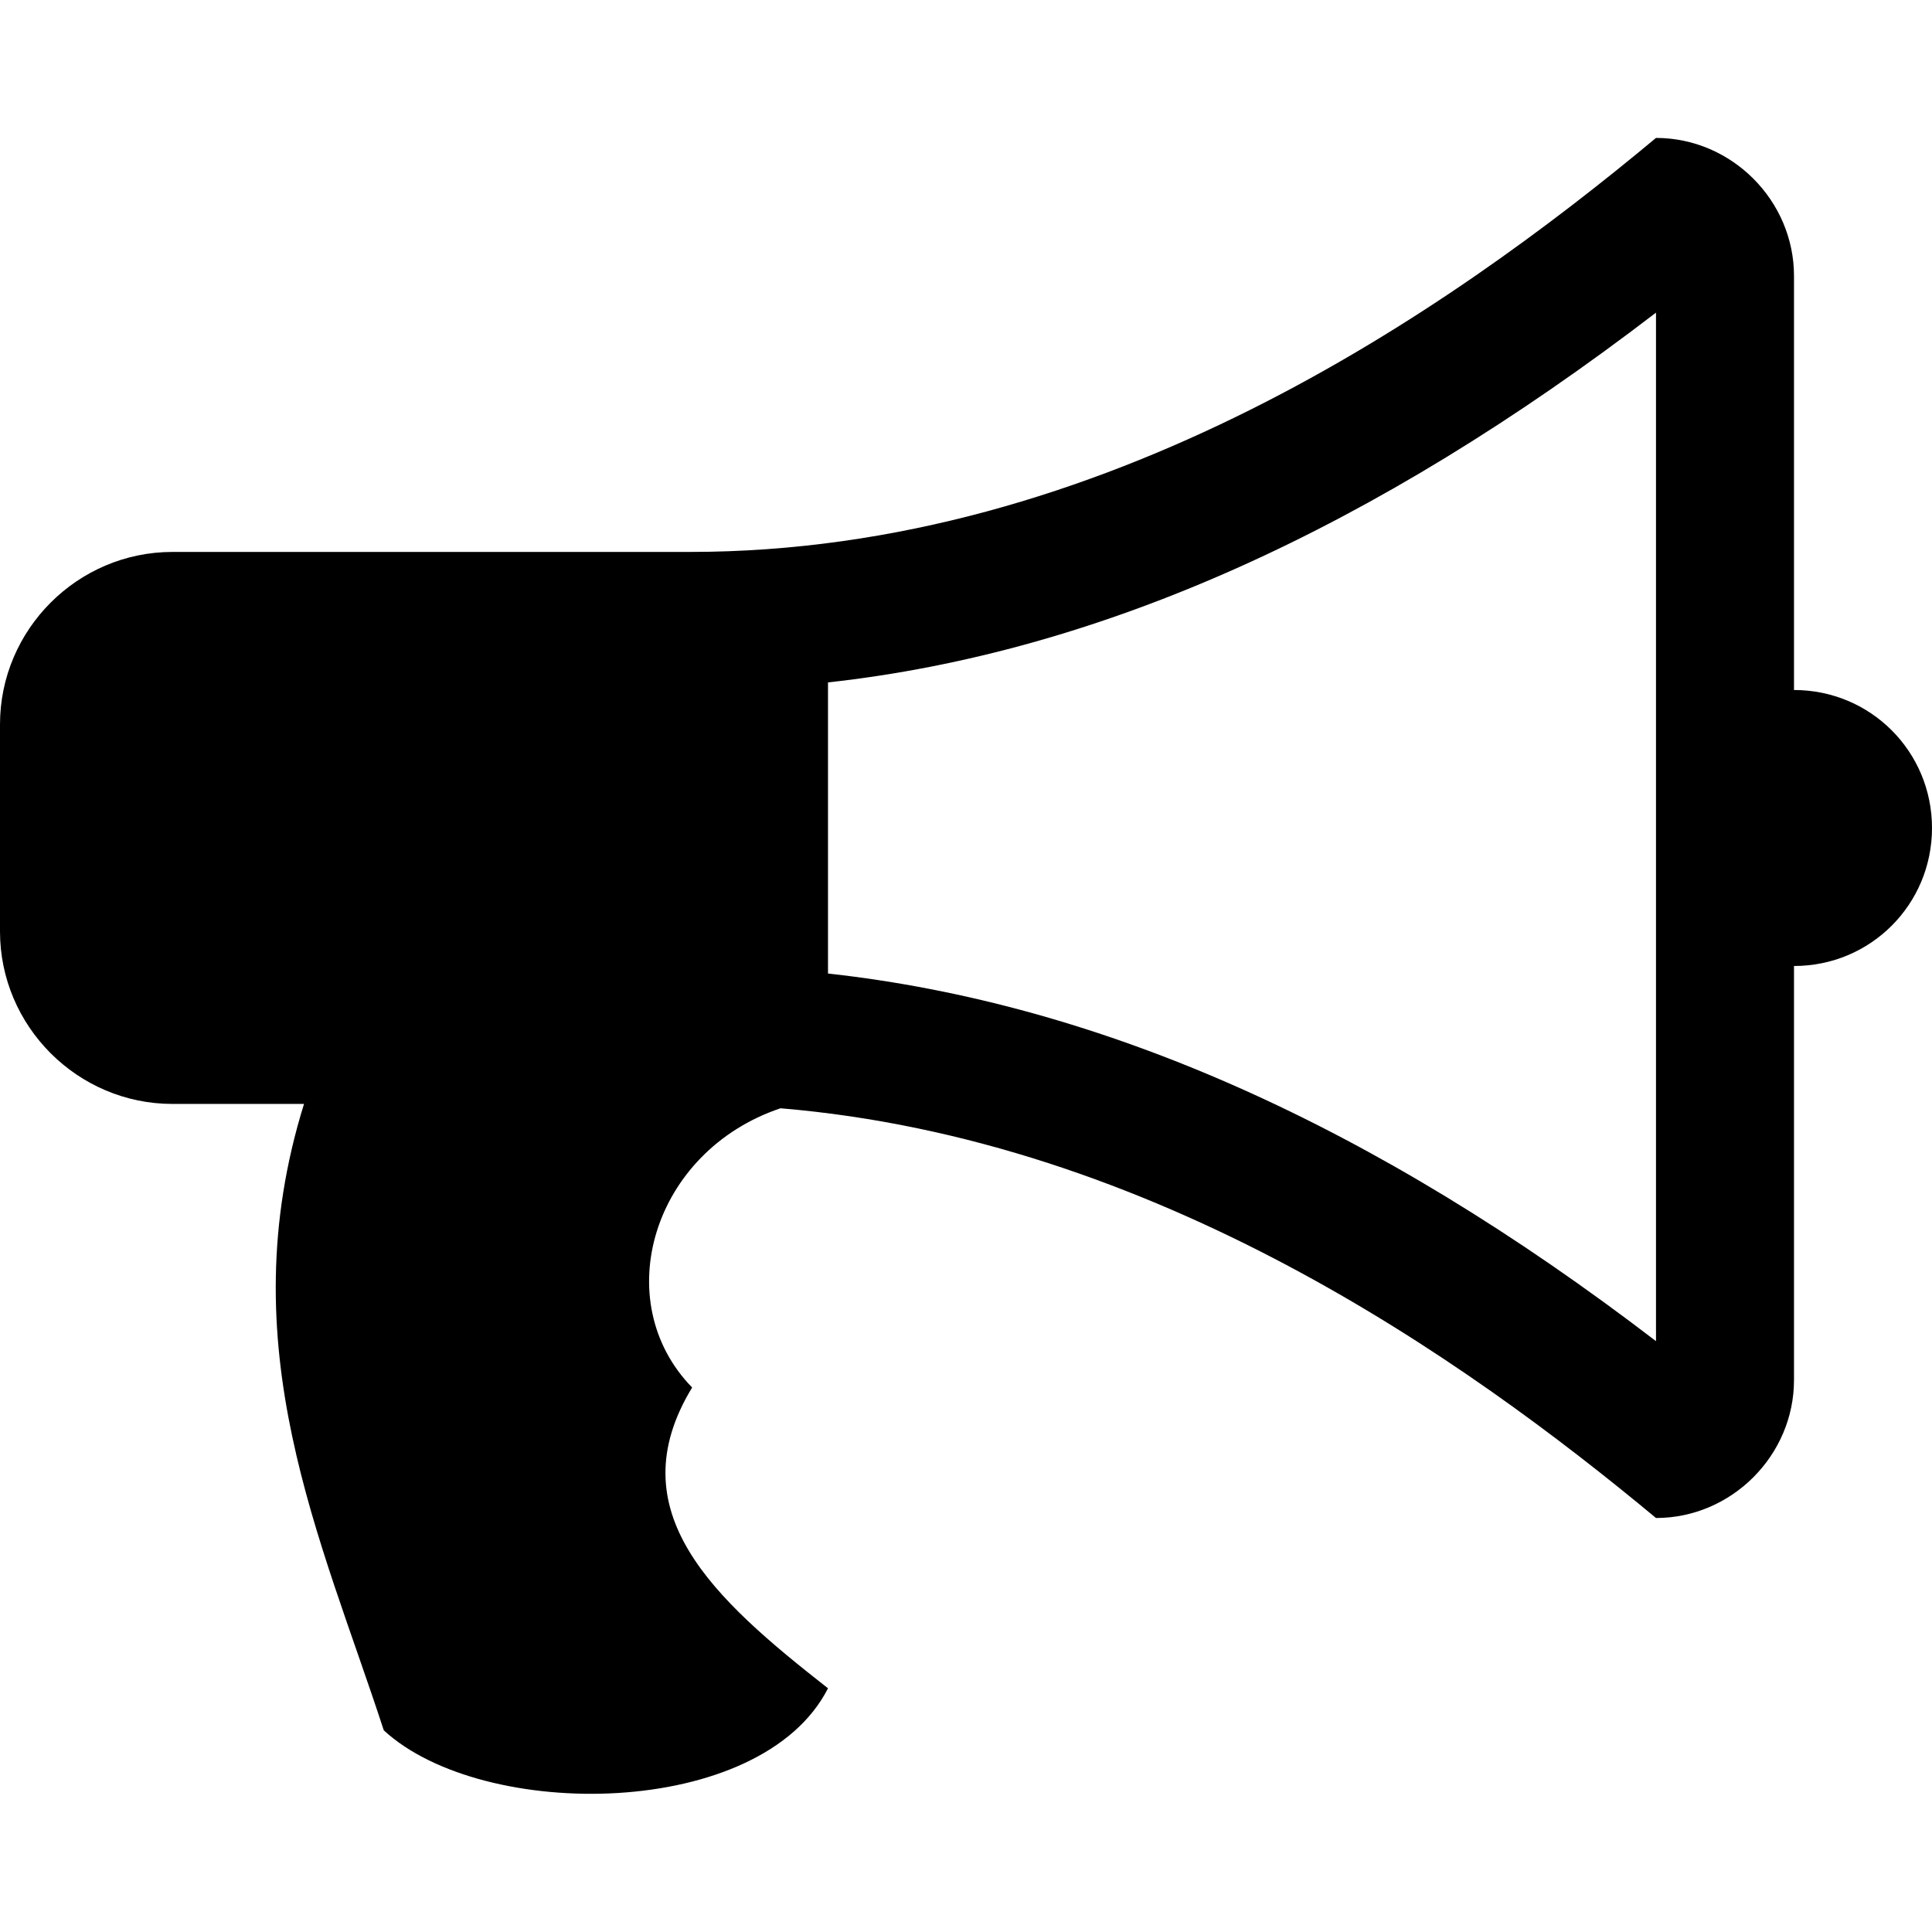
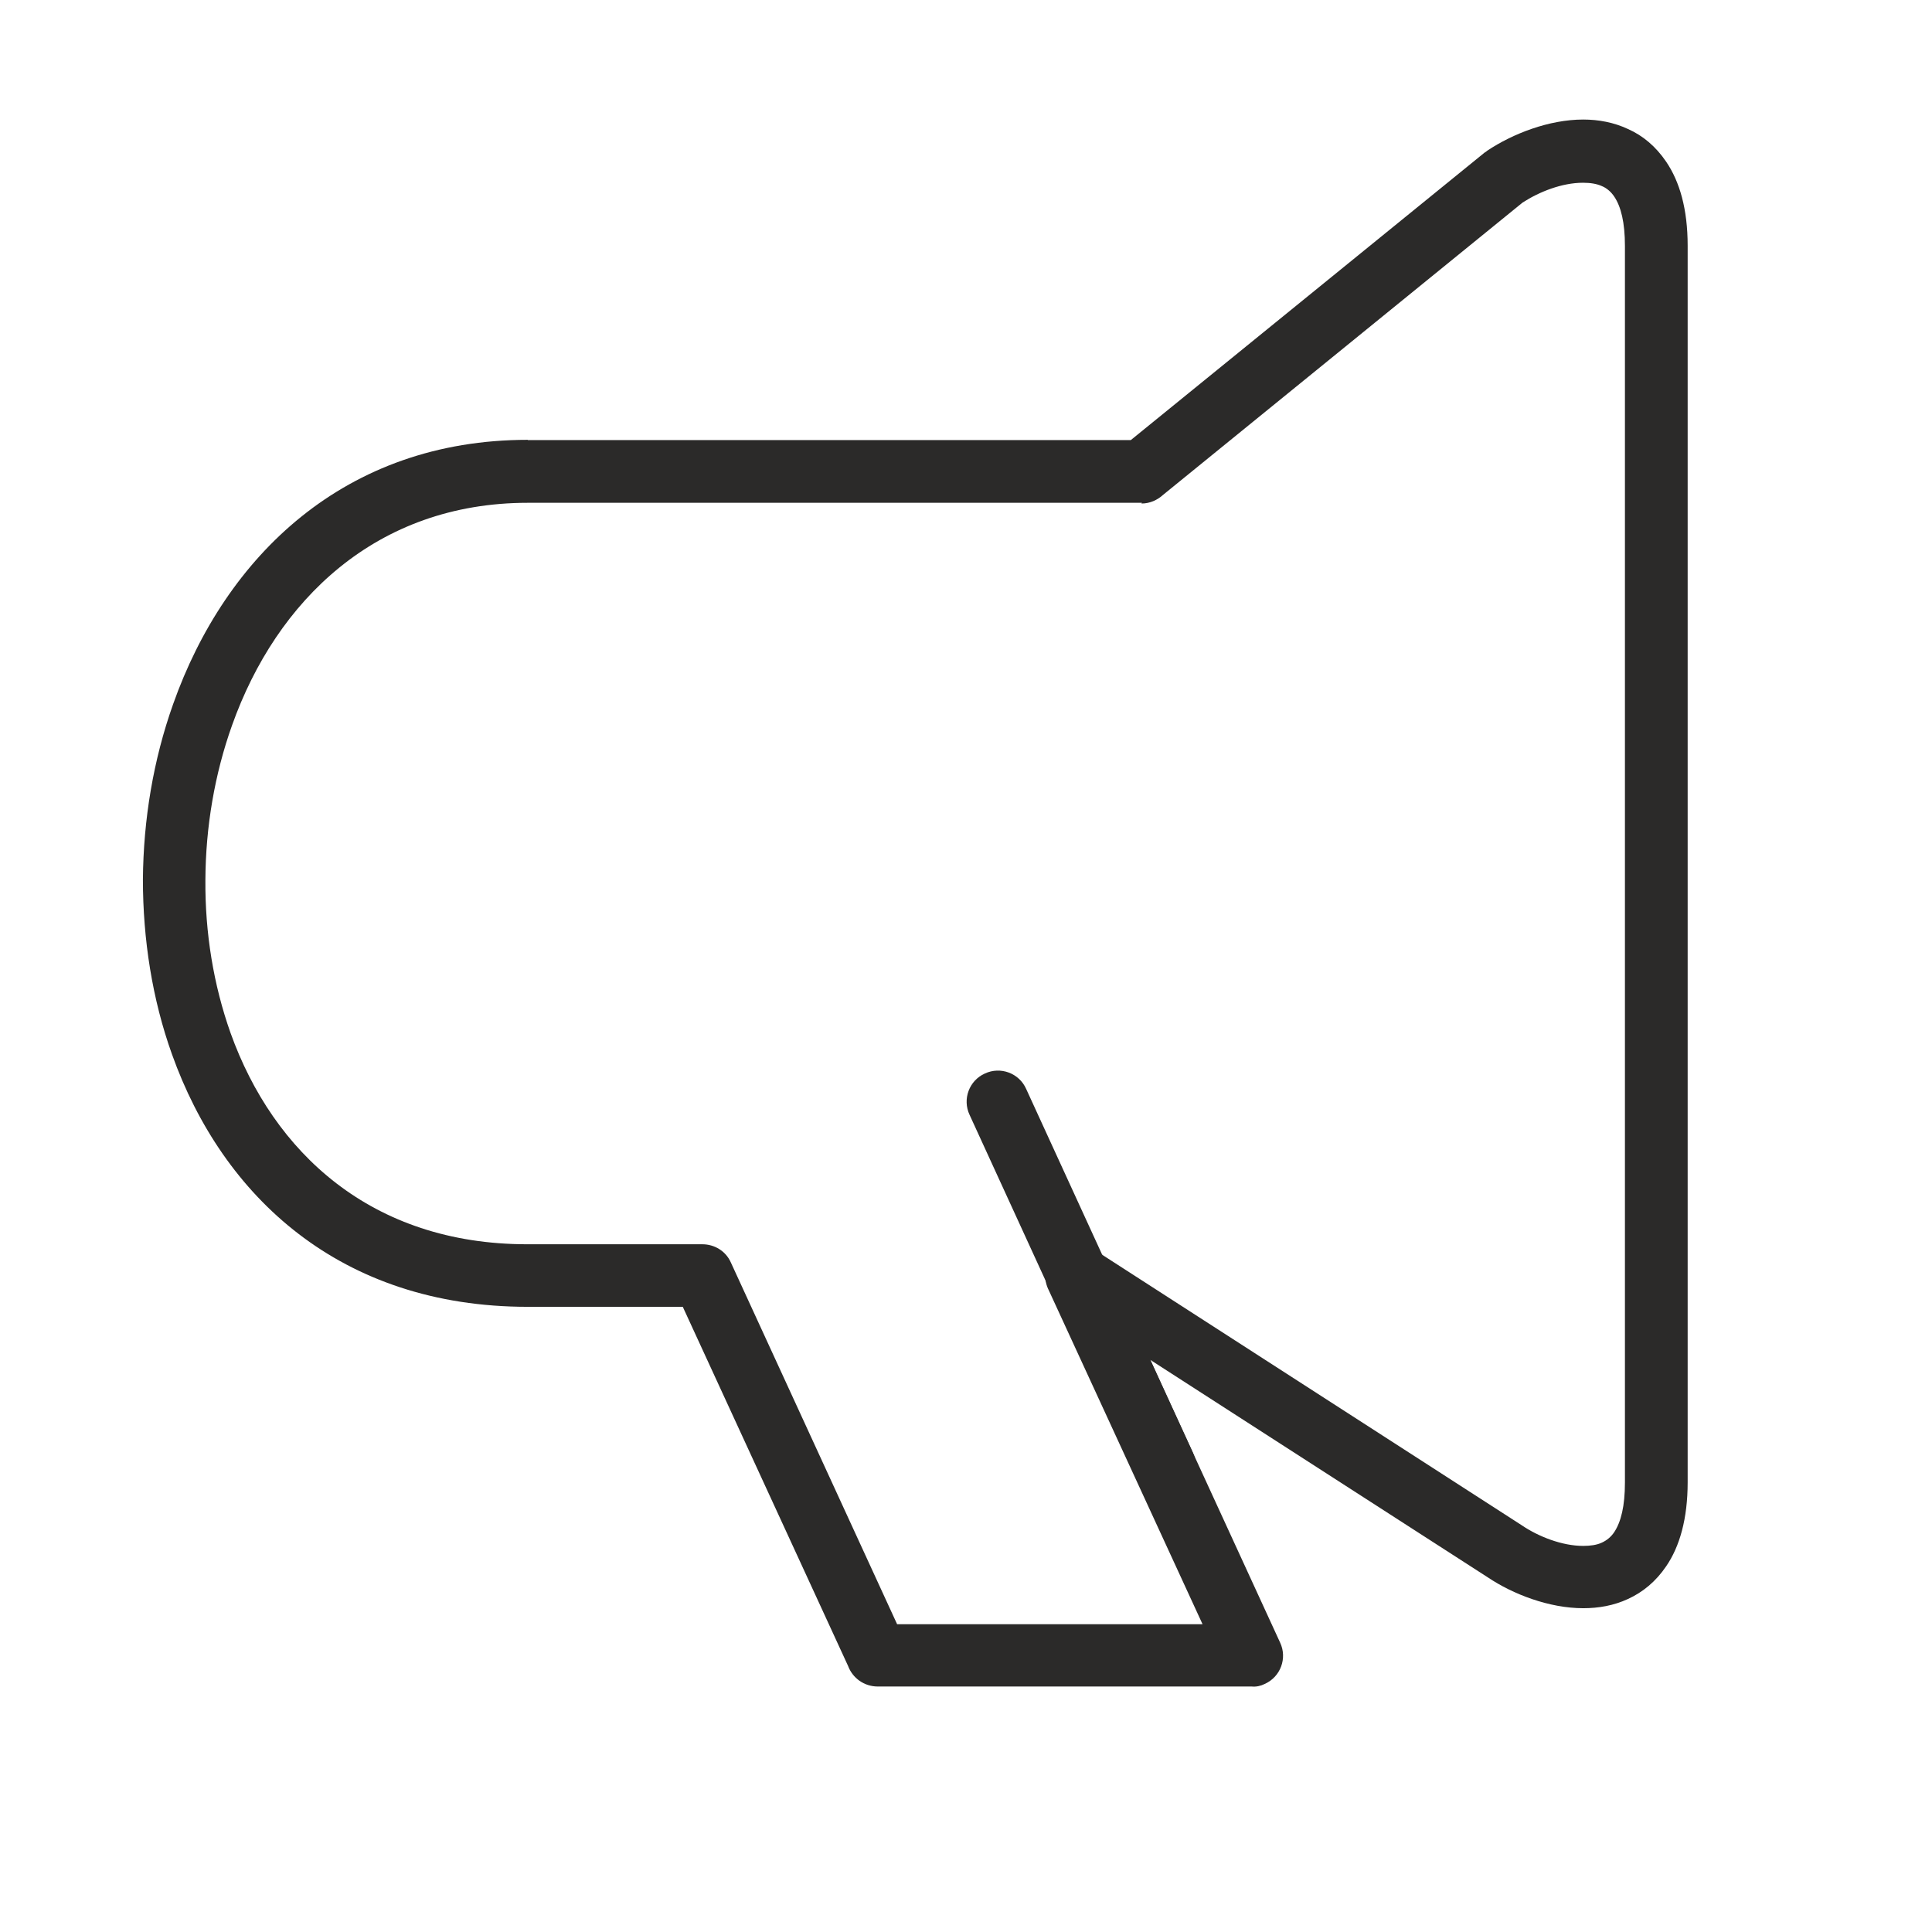
- <svg xmlns="http://www.w3.org/2000/svg" version="1.1" width="28" height="28" viewBox="0 0 28 28">
-   <path d="M26 10c1.109 0 2 0.891 2 2s-0.891 2-2 2v6c0 1.094-0.906 2-2 2-2.781-2.312-7.266-5.484-12.688-5.938-1.859 0.625-2.5 2.797-1.281 4.047-1.094 1.797 0.313 3.063 1.969 4.359-0.969 1.906-5 1.937-6.438 0.609-0.906-2.781-2.25-5.563-1.156-9.078h-1.906c-1.375 0-2.5-1.125-2.5-2.5v-3c0-1.375 1.125-2.5 2.5-2.5h7.5c6 0 11-3.5 14-6 1.094 0 2 0.906 2 2v6zM24 19.437v-14.906c-4.078 3.125-8.031 4.922-12 5.359v4.219c3.969 0.438 7.922 2.203 12 5.328z" />
+ <svg xmlns="http://www.w3.org/2000/svg" width="32pt" height="32pt" viewBox="0 0 32 32" version="1.1">
+   <g id="surface1">
+     <path style=" stroke:none;fill-rule:nonzero;fill:rgb(16.863%,16.471%,16.078%);fill-opacity:1;" d="M 8.742 7.289 L 18.73 7.289 L 24.59 2.527 C 24.605 2.52 24.621 2.508 24.633 2.496 C 25.055 2.215 25.656 1.98 26.223 1.98 C 26.477 1.98 26.73 2.027 26.965 2.137 C 27.211 2.246 27.426 2.426 27.598 2.68 C 27.82 3.008 27.953 3.461 27.953 4.07 L 27.953 24.551 C 27.953 25.156 27.82 25.617 27.598 25.941 C 27.426 26.195 27.211 26.371 26.965 26.484 C 26.727 26.594 26.477 26.637 26.223 26.637 C 25.66 26.637 25.059 26.406 24.641 26.125 L 19.051 22.523 L 21.203 27.207 C 21.324 27.465 21.211 27.773 20.949 27.891 C 20.879 27.926 20.805 27.941 20.734 27.934 L 14.539 27.934 C 14.312 27.934 14.121 27.793 14.047 27.594 L 11.309 21.645 L 8.742 21.645 C 5.633 21.645 3.688 19.816 2.848 17.461 C 2.523 16.555 2.367 15.562 2.367 14.566 C 2.375 13.574 2.539 12.586 2.867 11.664 C 3.734 9.211 5.715 7.285 8.742 7.285 Z M 18.914 8.328 L 8.742 8.328 C 6.23 8.328 4.578 9.949 3.844 12.012 C 3.555 12.82 3.406 13.699 3.402 14.574 C 3.395 15.445 3.535 16.312 3.82 17.113 C 4.527 19.082 6.145 20.609 8.734 20.609 L 11.633 20.609 C 11.832 20.609 12.02 20.719 12.105 20.91 L 14.859 26.902 L 19.918 26.902 L 17.371 21.371 C 17.289 21.211 17.289 21.012 17.395 20.844 C 17.547 20.602 17.867 20.535 18.113 20.691 L 25.203 25.262 C 25.477 25.449 25.871 25.605 26.223 25.605 C 26.34 25.605 26.449 25.59 26.531 25.551 C 26.609 25.516 26.684 25.457 26.738 25.375 C 26.848 25.207 26.914 24.949 26.914 24.555 L 26.914 4.074 C 26.914 3.684 26.848 3.422 26.738 3.258 C 26.684 3.176 26.609 3.113 26.531 3.082 C 26.445 3.043 26.34 3.027 26.219 3.027 C 25.871 3.027 25.496 3.176 25.219 3.355 L 19.266 8.195 C 19.172 8.281 19.047 8.34 18.906 8.34 Z M 18.914 8.328 " />
+     <path style=" stroke:none;fill-rule:nonzero;fill:rgb(16.863%,16.471%,16.078%);fill-opacity:1;" d="M 19.758 24.059 C 19.879 24.32 19.762 24.629 19.504 24.742 C 19.242 24.867 18.934 24.75 18.82 24.488 L 16.059 18.465 C 15.938 18.207 16.051 17.898 16.312 17.781 C 16.57 17.66 16.879 17.773 16.996 18.035 Z M 19.758 24.059 " />
+   </g>
</svg>
